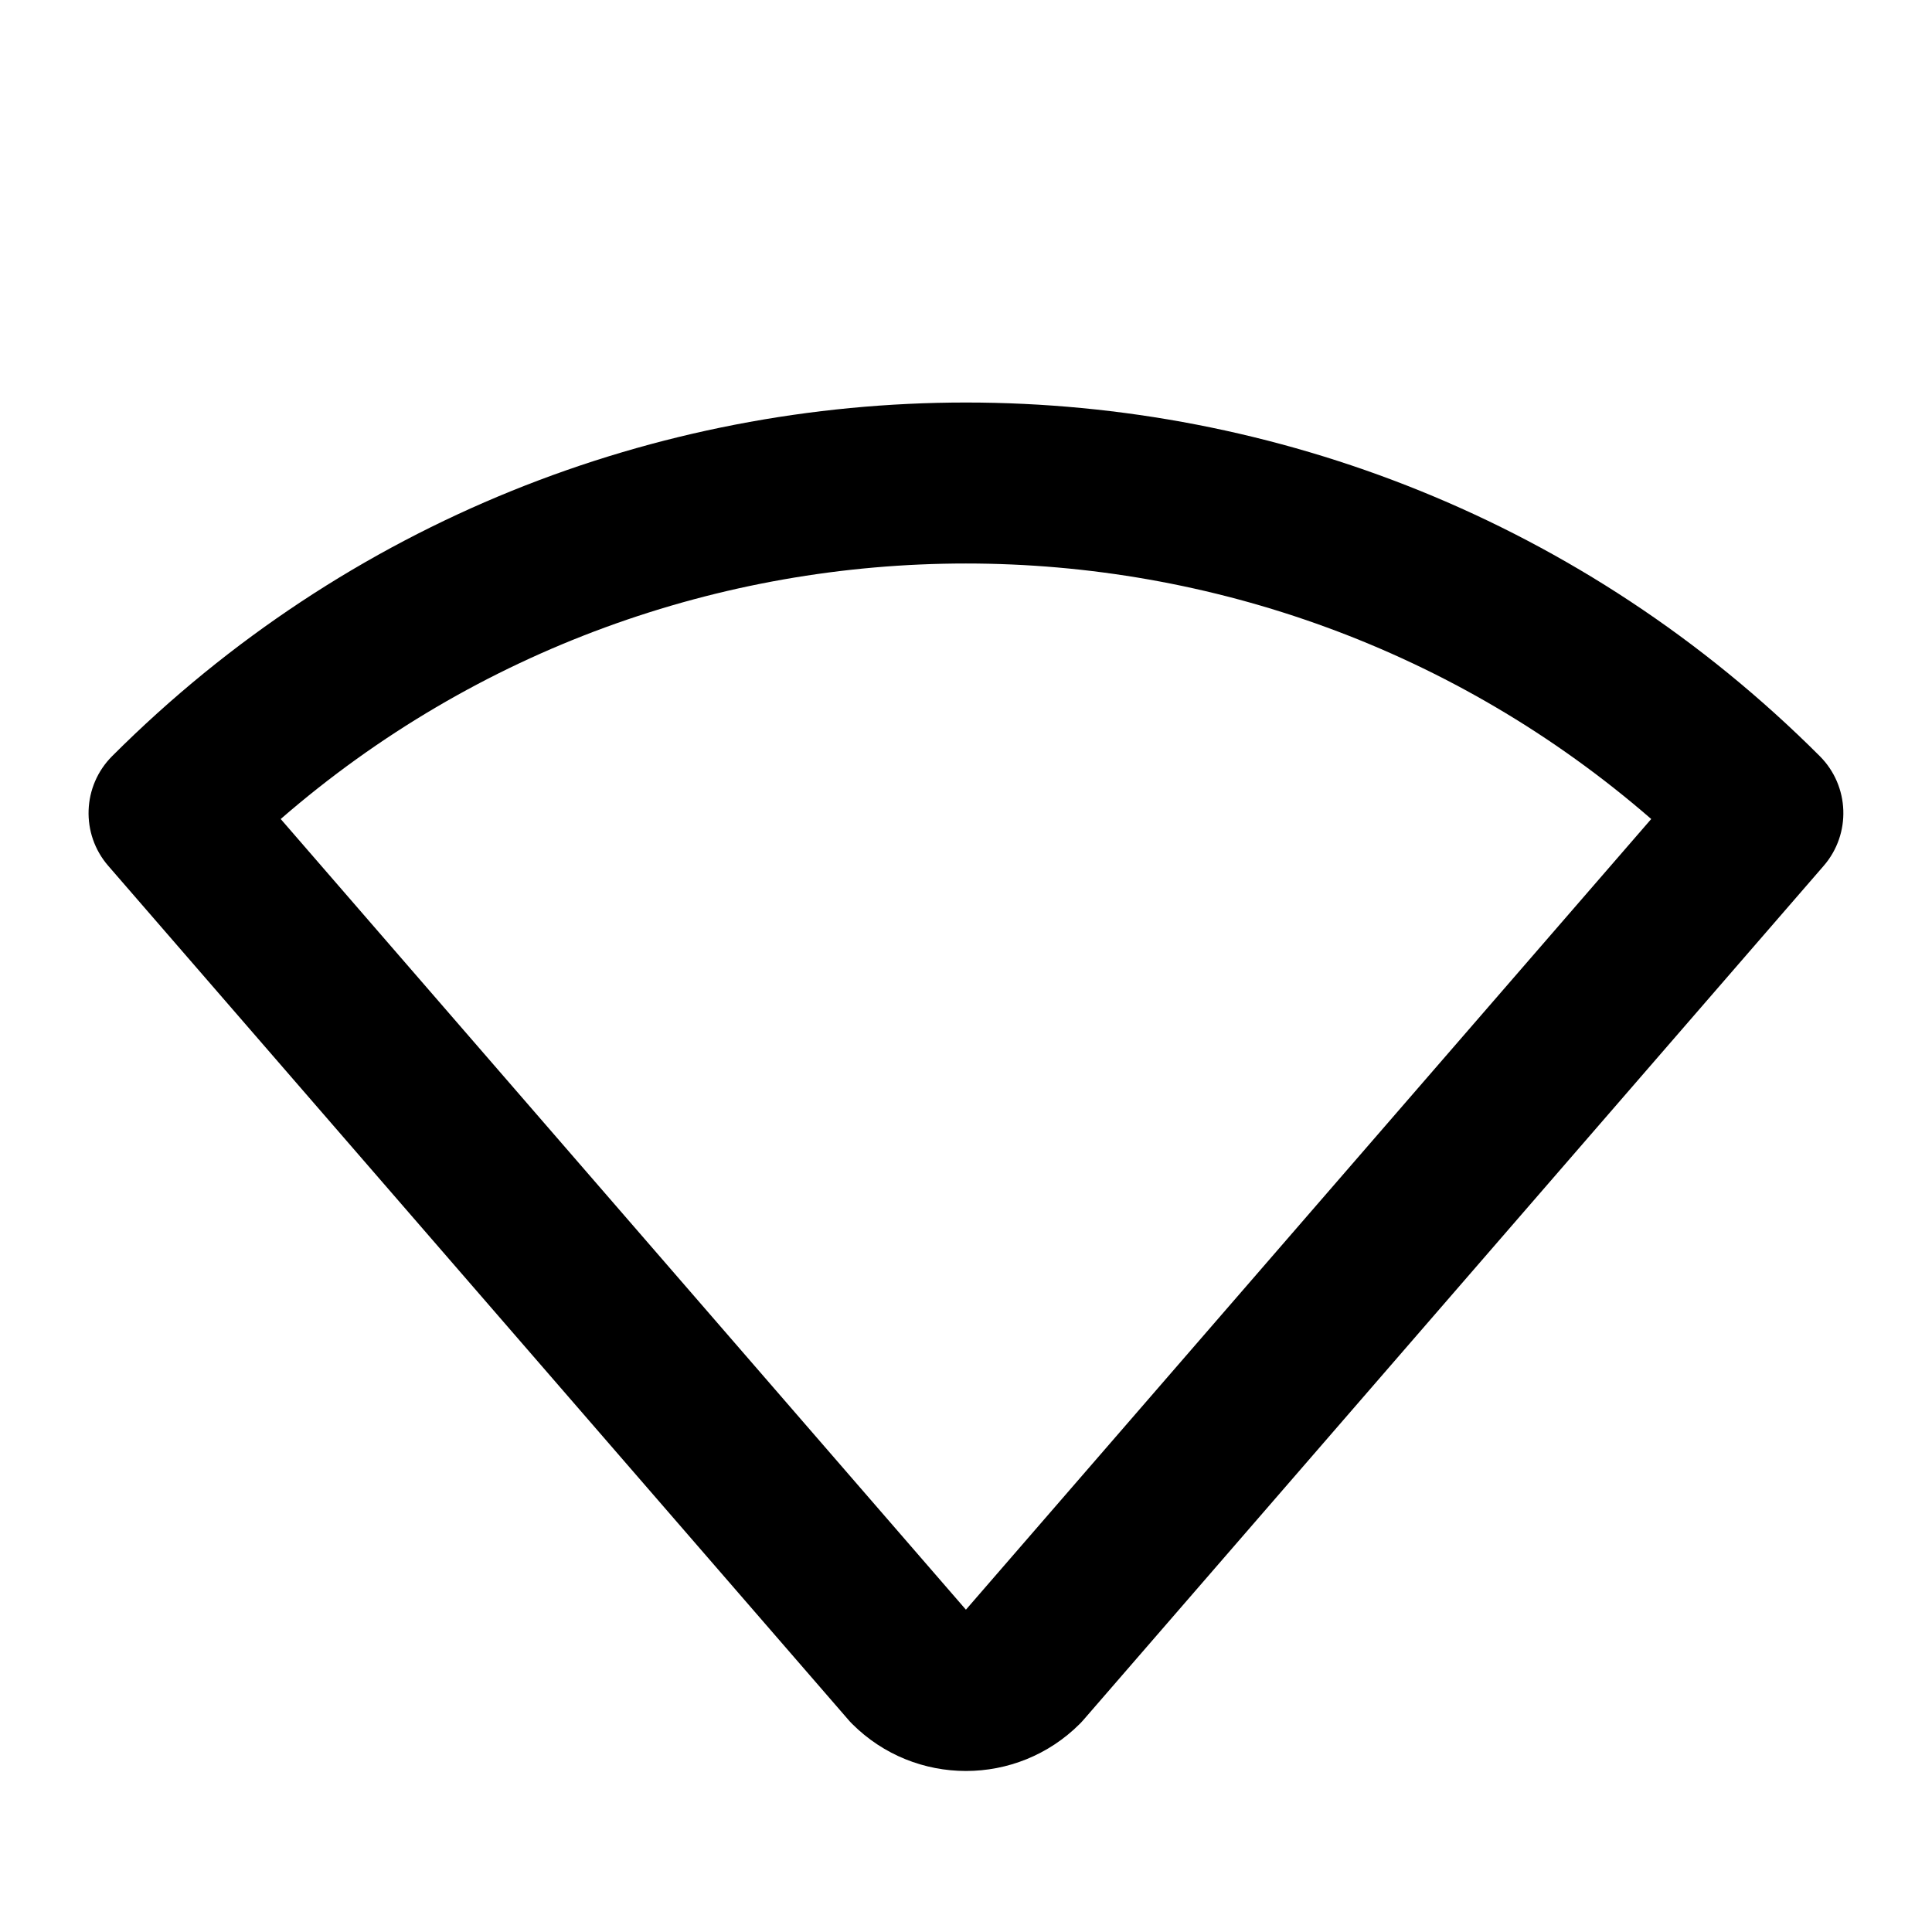
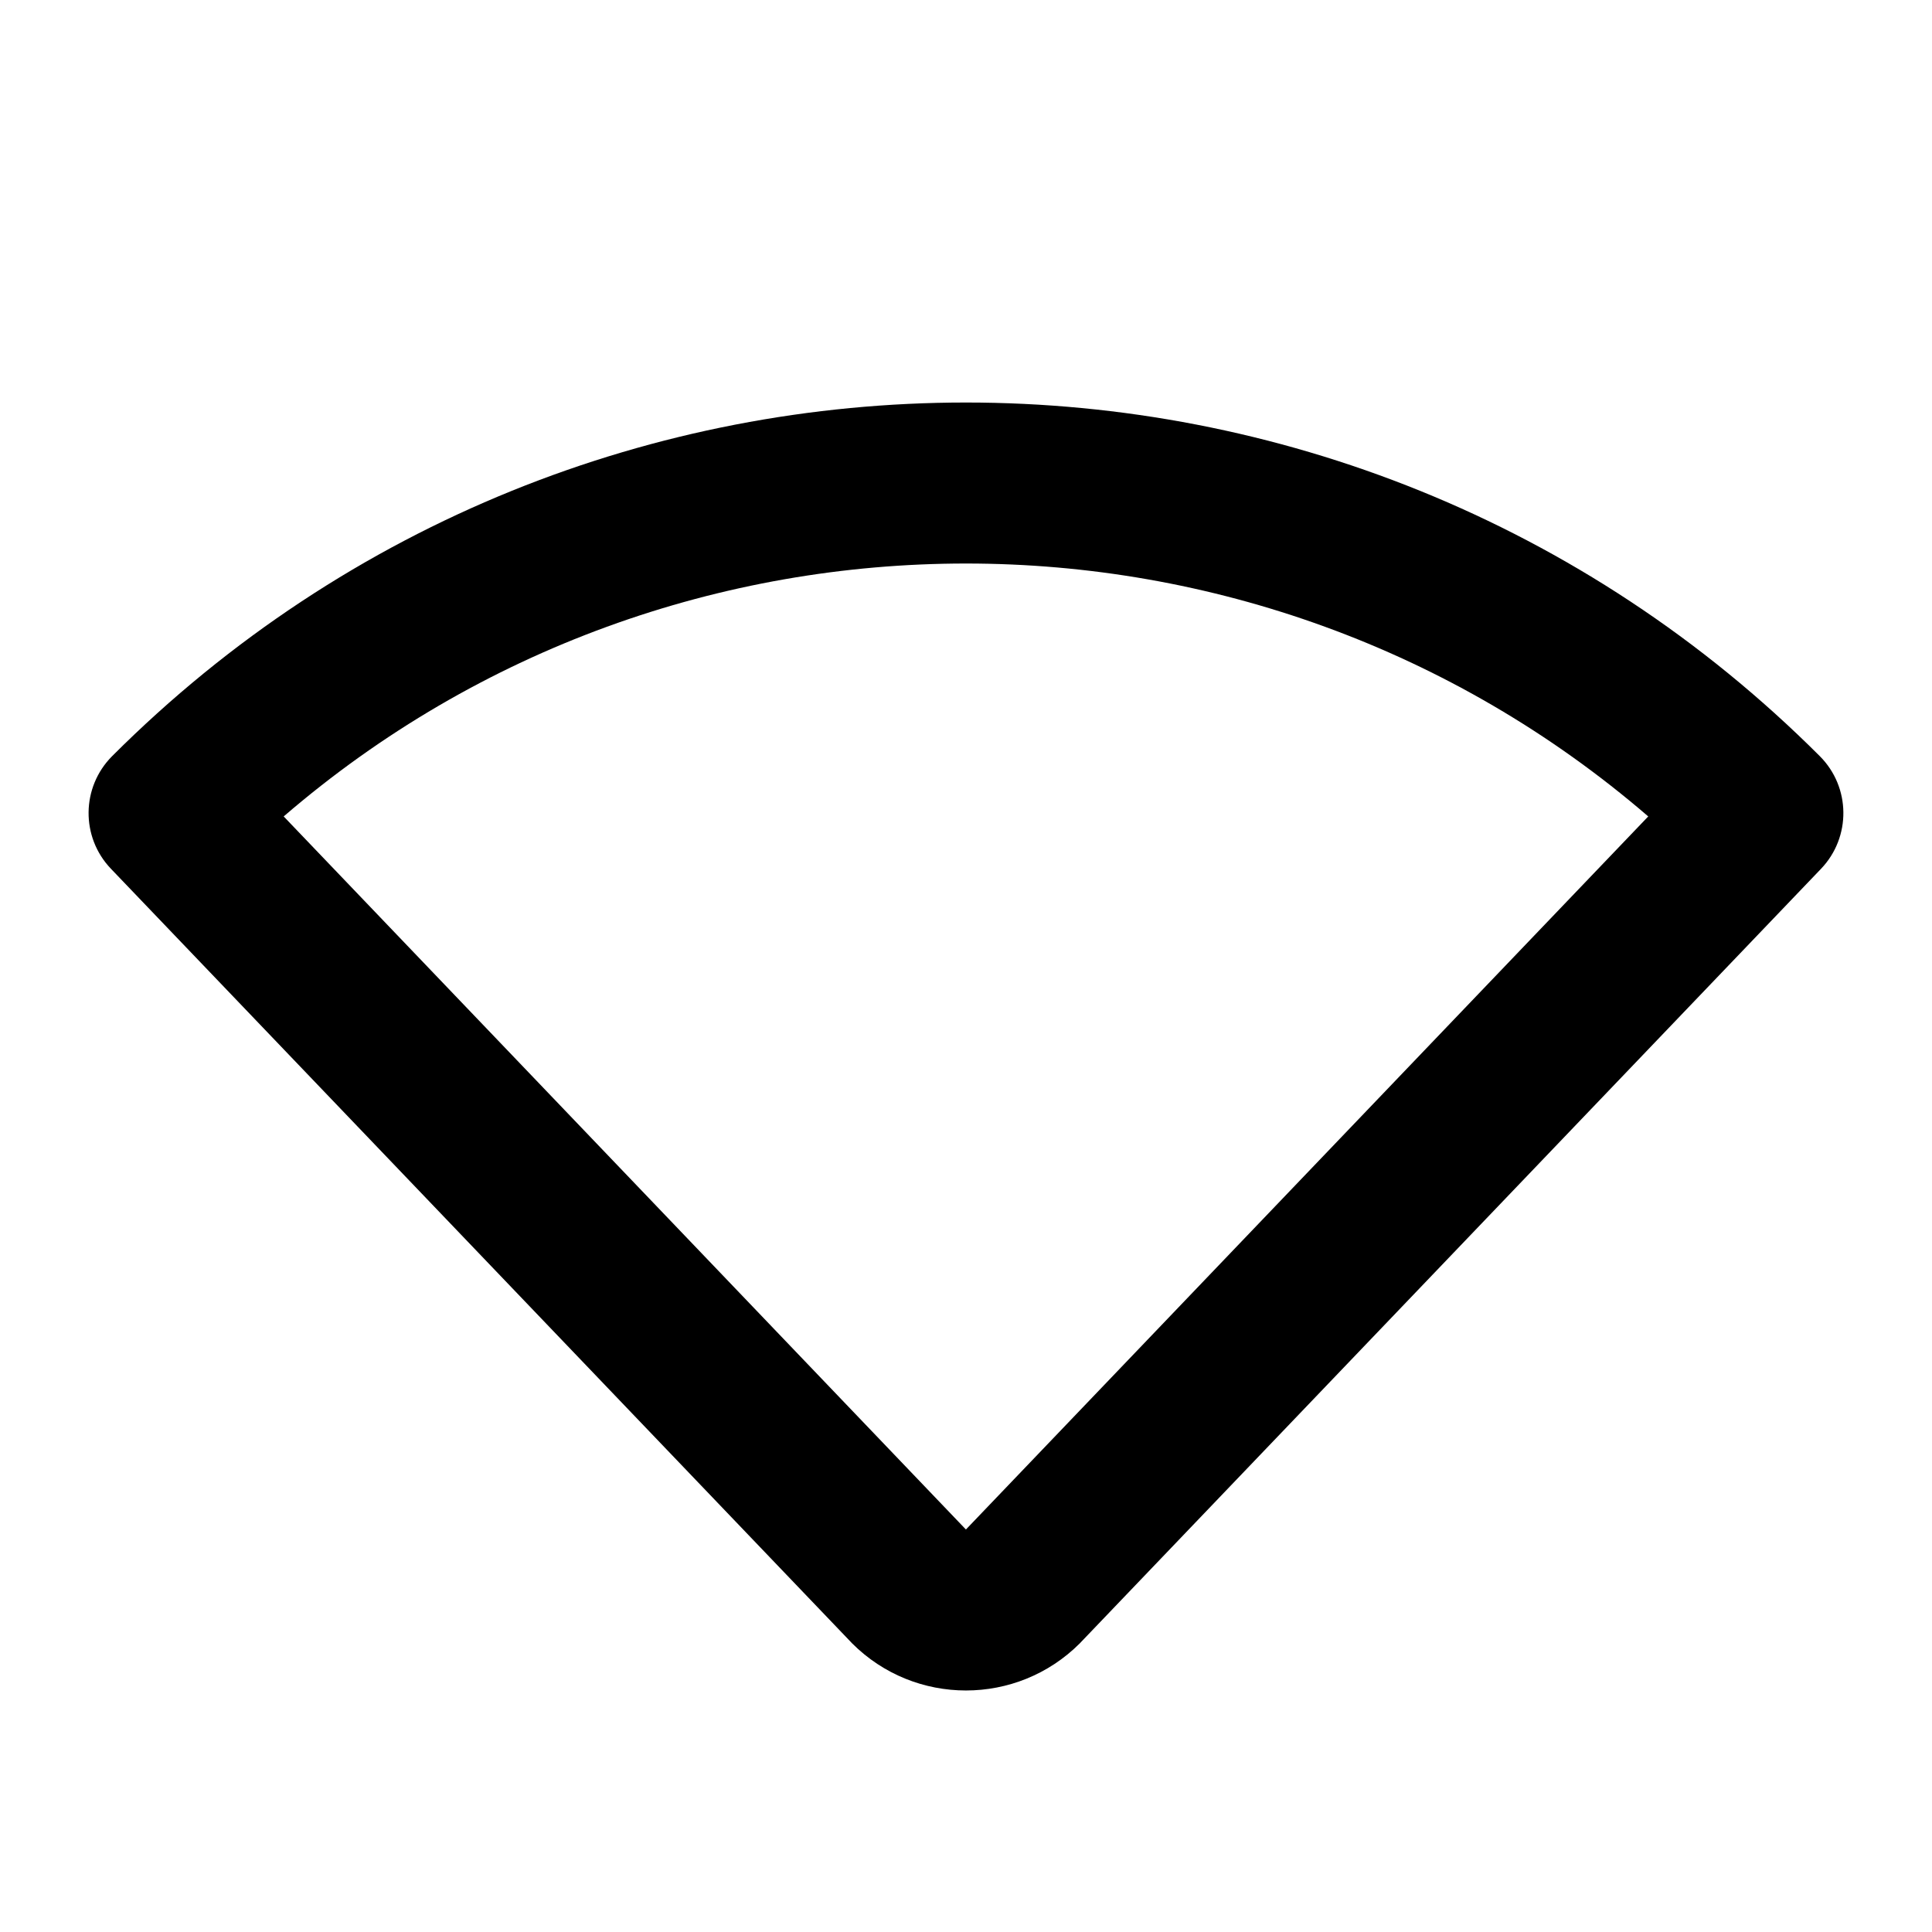
<svg xmlns="http://www.w3.org/2000/svg" width="24" height="24" viewBox="0 0 24 24" fill="none">
-   <path fill-rule="evenodd" clip-rule="evenodd" d="M3.487 10.174L11.999 19.996L20.512 10.174C15.637 5.942 8.362 5.942 3.487 10.174ZM1.393 9.393C7.251 3.536 16.748 3.536 22.606 9.393C22.977 9.764 22.998 10.359 22.655 10.755L13.462 21.362C13.447 21.38 13.43 21.397 13.414 21.414C12.633 22.195 11.366 22.195 10.585 21.414C10.568 21.397 10.552 21.38 10.537 21.362L1.344 10.755C1.001 10.359 1.022 9.764 1.393 9.393Z" fill="black" />
+   <path fill-rule="evenodd" clip-rule="evenodd" d="M3.524 10.142L11.999 19L20.475 10.142C15.613 5.953 8.386 5.953 3.524 10.142ZM1.393 9.393C7.251 3.536 16.748 3.536 22.606 9.393C22.991 9.778 22.997 10.399 22.622 10.792L13.429 20.398L13.414 20.414C12.633 21.195 11.366 21.195 10.585 20.414L10.57 20.398L1.378 10.792C1.002 10.399 1.009 9.778 1.393 9.393Z" fill="black" />
</svg>
